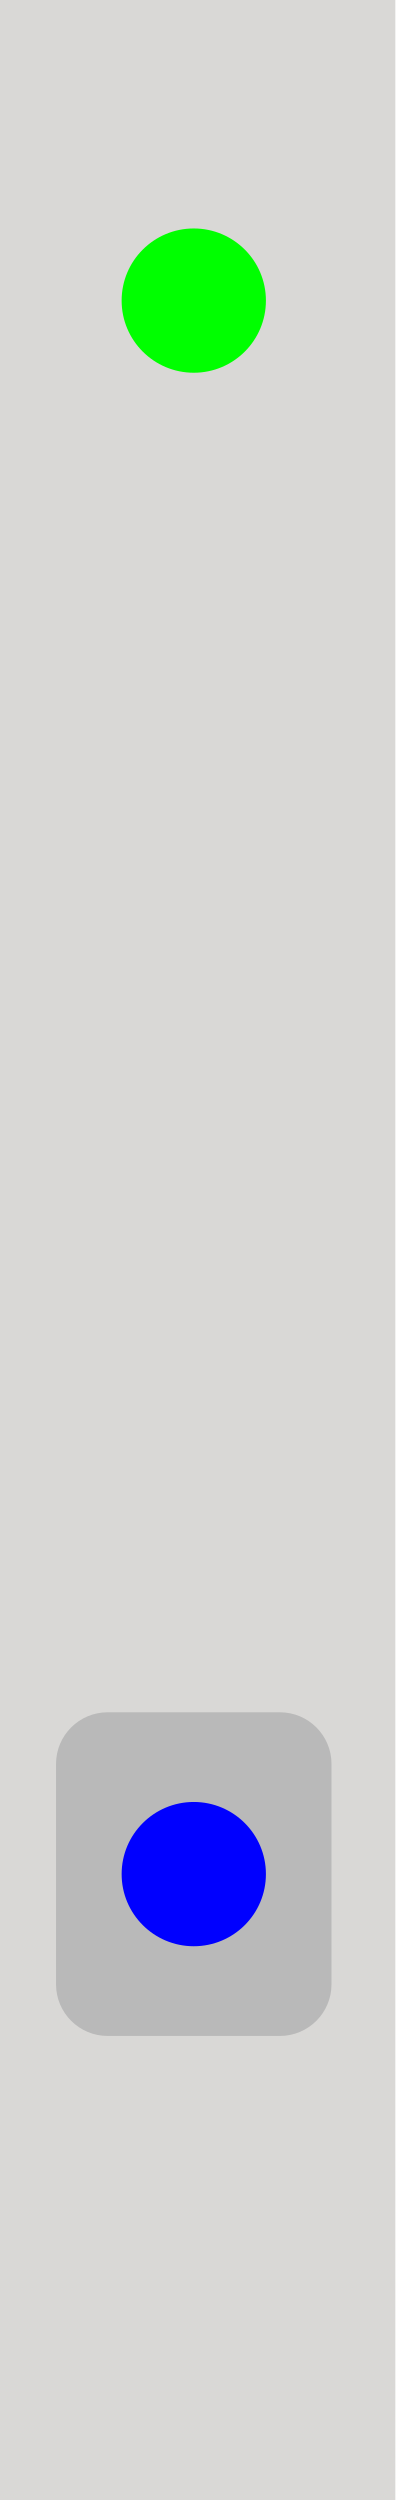
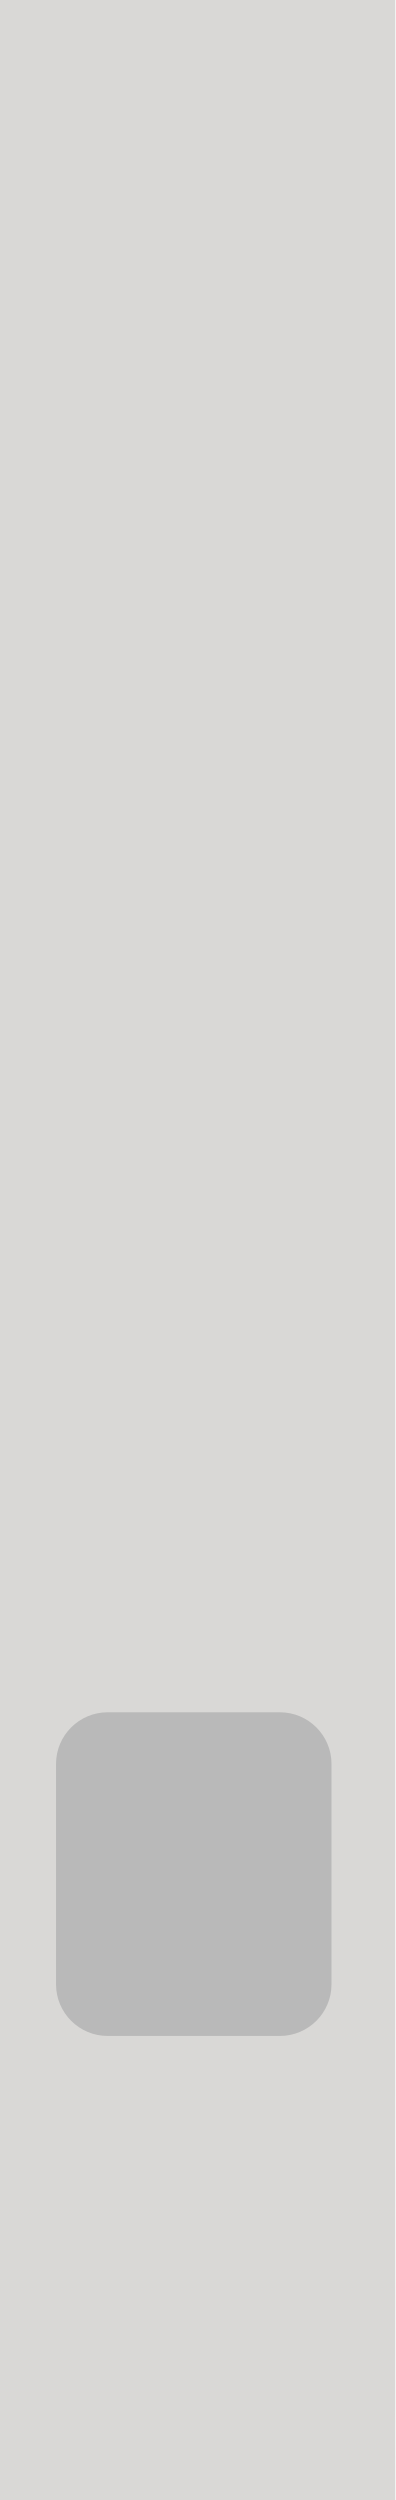
<svg xmlns="http://www.w3.org/2000/svg" width="20.32mm" height="128.5mm" viewBox="0 0 20.32 128.5" version="1.1" id="svg8">
  <defs id="defs2" />
  <g id="layer1" transform="translate(0,-168.5)" style="display:inline">
    <rect style="opacity:1;fill:#d9d8d6;fill-opacity:1;stroke-width:0.247" id="rect886" width="20.32" height="128.5" x="0" y="168.5" ry="0" />
    <flowRoot xml:space="preserve" id="flowRoot888" style="font-style:normal;font-weight:normal;font-size:40px;line-height:1.25;font-family:sans-serif;letter-spacing:0px;word-spacing:0px;fill:#000000;fill-opacity:1;stroke:none" transform="matrix(0.2049554,0,0,0.2049554,-29.26416,269.0841)">
      <flowRegion id="flowRegion890">
        <rect id="rect892" width="93.939" height="90.909" x="180.303" y="39.457" />
      </flowRegion>
      <flowPara id="flowPara894" style="font-size:34.425px">C</flowPara>
    </flowRoot>
    <flowRoot xml:space="preserve" id="flowRoot896" style="font-style:normal;font-weight:normal;font-size:40px;line-height:1.25;font-family:sans-serif;letter-spacing:0px;word-spacing:0px;fill:#000000;fill-opacity:1;stroke:none" transform="matrix(0.2645833,0,0,0.2645833,0,168.5)">
      <flowRegion id="flowRegion898">
        <rect id="rect900" width="144.697" height="42.424" x="167.424" y="102.336" />
      </flowRegion>
      <flowPara id="flowPara902">Name</flowPara>
    </flowRoot>
    <flowRoot xml:space="preserve" id="flowRoot904" style="font-style:normal;font-weight:normal;font-size:40px;line-height:1.25;font-family:sans-serif;letter-spacing:0px;word-spacing:0px;fill:#000000;fill-opacity:1;stroke:none" transform="matrix(0.2645833,0,0,0.2645833,-39.80801,250.7663)">
      <flowRegion id="flowRegion906">
        <rect id="rect908" width="268.182" height="162.879" x="163.636" y="115.972" />
      </flowRegion>
      <flowPara id="flowPara910" style="font-size:16px">mirror</flowPara>
    </flowRoot>
    <rect style="opacity:1;fill:#b9b9b9;fill-opacity:1;stroke-width:0.234" id="rect937" width="14.159" height="16.637" x="2.88" y="256.511" ry="2.655" />
  </g>
-   <g id="layer2" style="display:inline">
+   <g id="layer2" style="display:none">
    <circle style="display:inline;opacity:1;fill:#00ff00;fill-opacity:1;stroke-width:0.265" id="circle931" cx="9.96" cy="15.451" r="3.708" />
    <circle r="3.708" cy="96.329" cx="9.96" id="circle933" style="display:inline;opacity:1;fill:#0000ff;fill-opacity:1;stroke-width:0.265" />
  </g>
  <g id="layer3" style="display:none">
    <circle style="opacity:1;fill:#ff0000;fill-opacity:1;stroke-width:0.265" id="path817" cx="-67.611" cy="38.401" r="3.708" />
    <circle r="3.708" cy="51.33" cx="-67.611" id="circle819" style="opacity:1;fill:#00ff00;fill-opacity:1;stroke-width:0.265" />
    <circle style="opacity:1;fill:#0000ff;fill-opacity:1;stroke-width:0.265" id="circle821" cx="-67.611" cy="64.258" r="3.708" />
    <circle r="3.708" cy="77.187" cx="-67.611" id="circle823" style="opacity:1;fill:#ff00ff;fill-opacity:1;stroke-width:0.265" />
    <circle style="opacity:1;fill:#ffff00;fill-opacity:1;stroke-width:0.265" id="circle825" cx="-67.611" cy="90.115" r="3.708" />
    <flowRoot xml:space="preserve" id="flowRoot846" style="font-style:normal;font-weight:normal;font-size:18.667px;line-height:1.25;font-family:sans-serif;letter-spacing:0px;word-spacing:0px;fill:#000000;fill-opacity:1;stroke:none" transform="matrix(0.2645833,0,0,0.2645833,2.691972,8.418561)">
      <flowRegion id="flowRegion848" style="font-size:18.667px">
        <rect id="rect850" width="153.788" height="30.303" x="-237.879" y="102.336" style="font-size:18.667px" />
      </flowRegion>
      <flowPara id="flowPara852">Param</flowPara>
    </flowRoot>
    <flowRoot transform="matrix(0.2645833,0,0,0.2645833,3.978543,20.96046)" style="font-style:normal;font-weight:normal;font-size:18.667px;line-height:1.25;font-family:sans-serif;letter-spacing:0px;word-spacing:0px;fill:#000000;fill-opacity:1;stroke:none" id="flowRoot860" xml:space="preserve">
      <flowRegion style="font-size:18.667px" id="flowRegion856">
        <rect style="font-size:18.667px" y="102.336" x="-237.879" height="30.303" width="153.788" id="rect854" />
      </flowRegion>
      <flowPara id="flowPara858">Input</flowPara>
    </flowRoot>
    <flowRoot xml:space="preserve" id="flowRoot868" style="font-style:normal;font-weight:normal;font-size:18.667px;line-height:1.25;font-family:sans-serif;letter-spacing:0px;word-spacing:0px;fill:#000000;fill-opacity:1;stroke:none" transform="matrix(0.2645833,0,0,0.2645833,1.89736,34.01359)">
      <flowRegion id="flowRegion864" style="font-size:18.667px">
        <rect id="rect862" width="153.788" height="30.303" x="-237.879" y="102.336" style="font-size:18.667px" />
      </flowRegion>
      <flowPara id="flowPara866">Output</flowPara>
    </flowRoot>
    <flowRoot transform="matrix(0.2645833,0,0,0.2645833,4.214876,47.07758)" style="font-style:normal;font-weight:normal;font-size:18.667px;line-height:1.25;font-family:sans-serif;letter-spacing:0px;word-spacing:0px;fill:#000000;fill-opacity:1;stroke:none" id="flowRoot876" xml:space="preserve">
      <flowRegion style="font-size:18.667px" id="flowRegion872">
        <rect style="font-size:18.667px" y="102.336" x="-237.879" height="30.303" width="153.788" id="rect870" />
      </flowRegion>
      <flowPara id="flowPara874">Light</flowPara>
    </flowRoot>
    <flowRoot xml:space="preserve" id="flowRoot884" style="font-style:normal;font-weight:normal;font-size:18.667px;line-height:1.25;font-family:sans-serif;letter-spacing:0px;word-spacing:0px;fill:#000000;fill-opacity:1;stroke:none" transform="matrix(0.2645833,0,0,0.2645833,1.16545,60.53346)">
      <flowRegion id="flowRegion880" style="font-size:18.667px">
        <rect id="rect878" width="153.788" height="30.303" x="-237.879" y="102.336" style="font-size:18.667px" />
      </flowRegion>
      <flowPara id="flowPara882">Custom</flowPara>
    </flowRoot>
  </g>
</svg>
